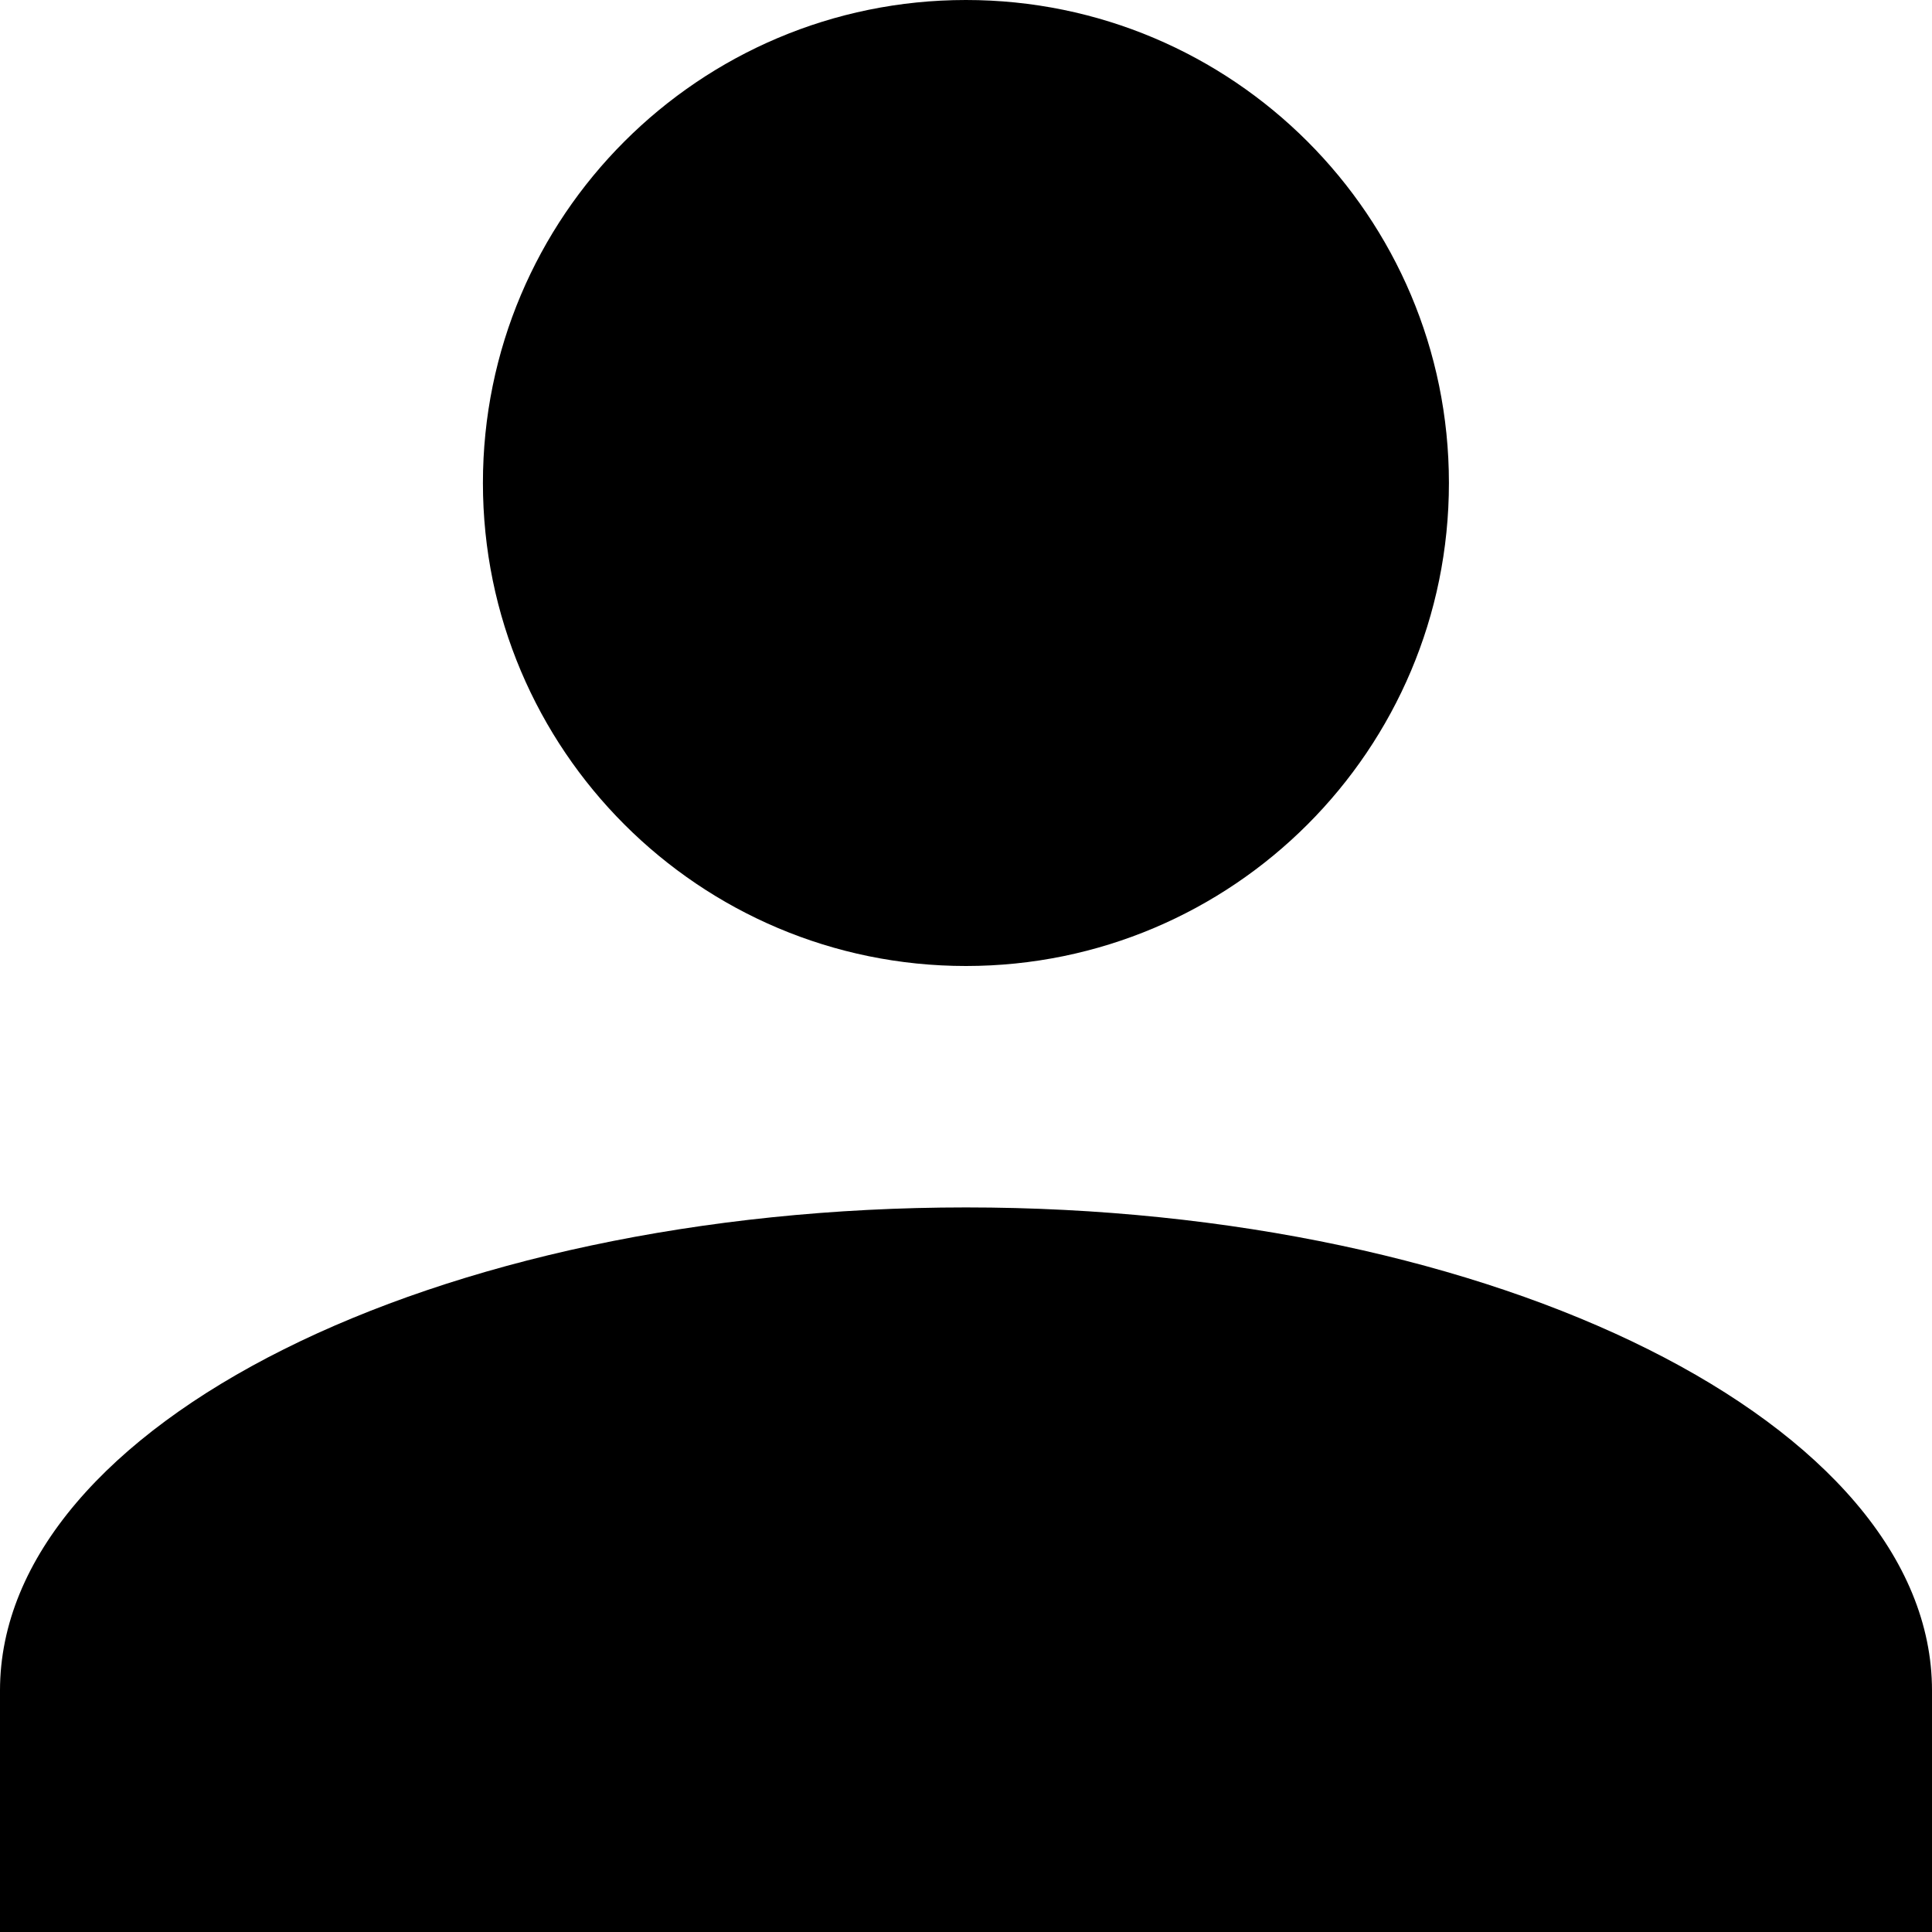
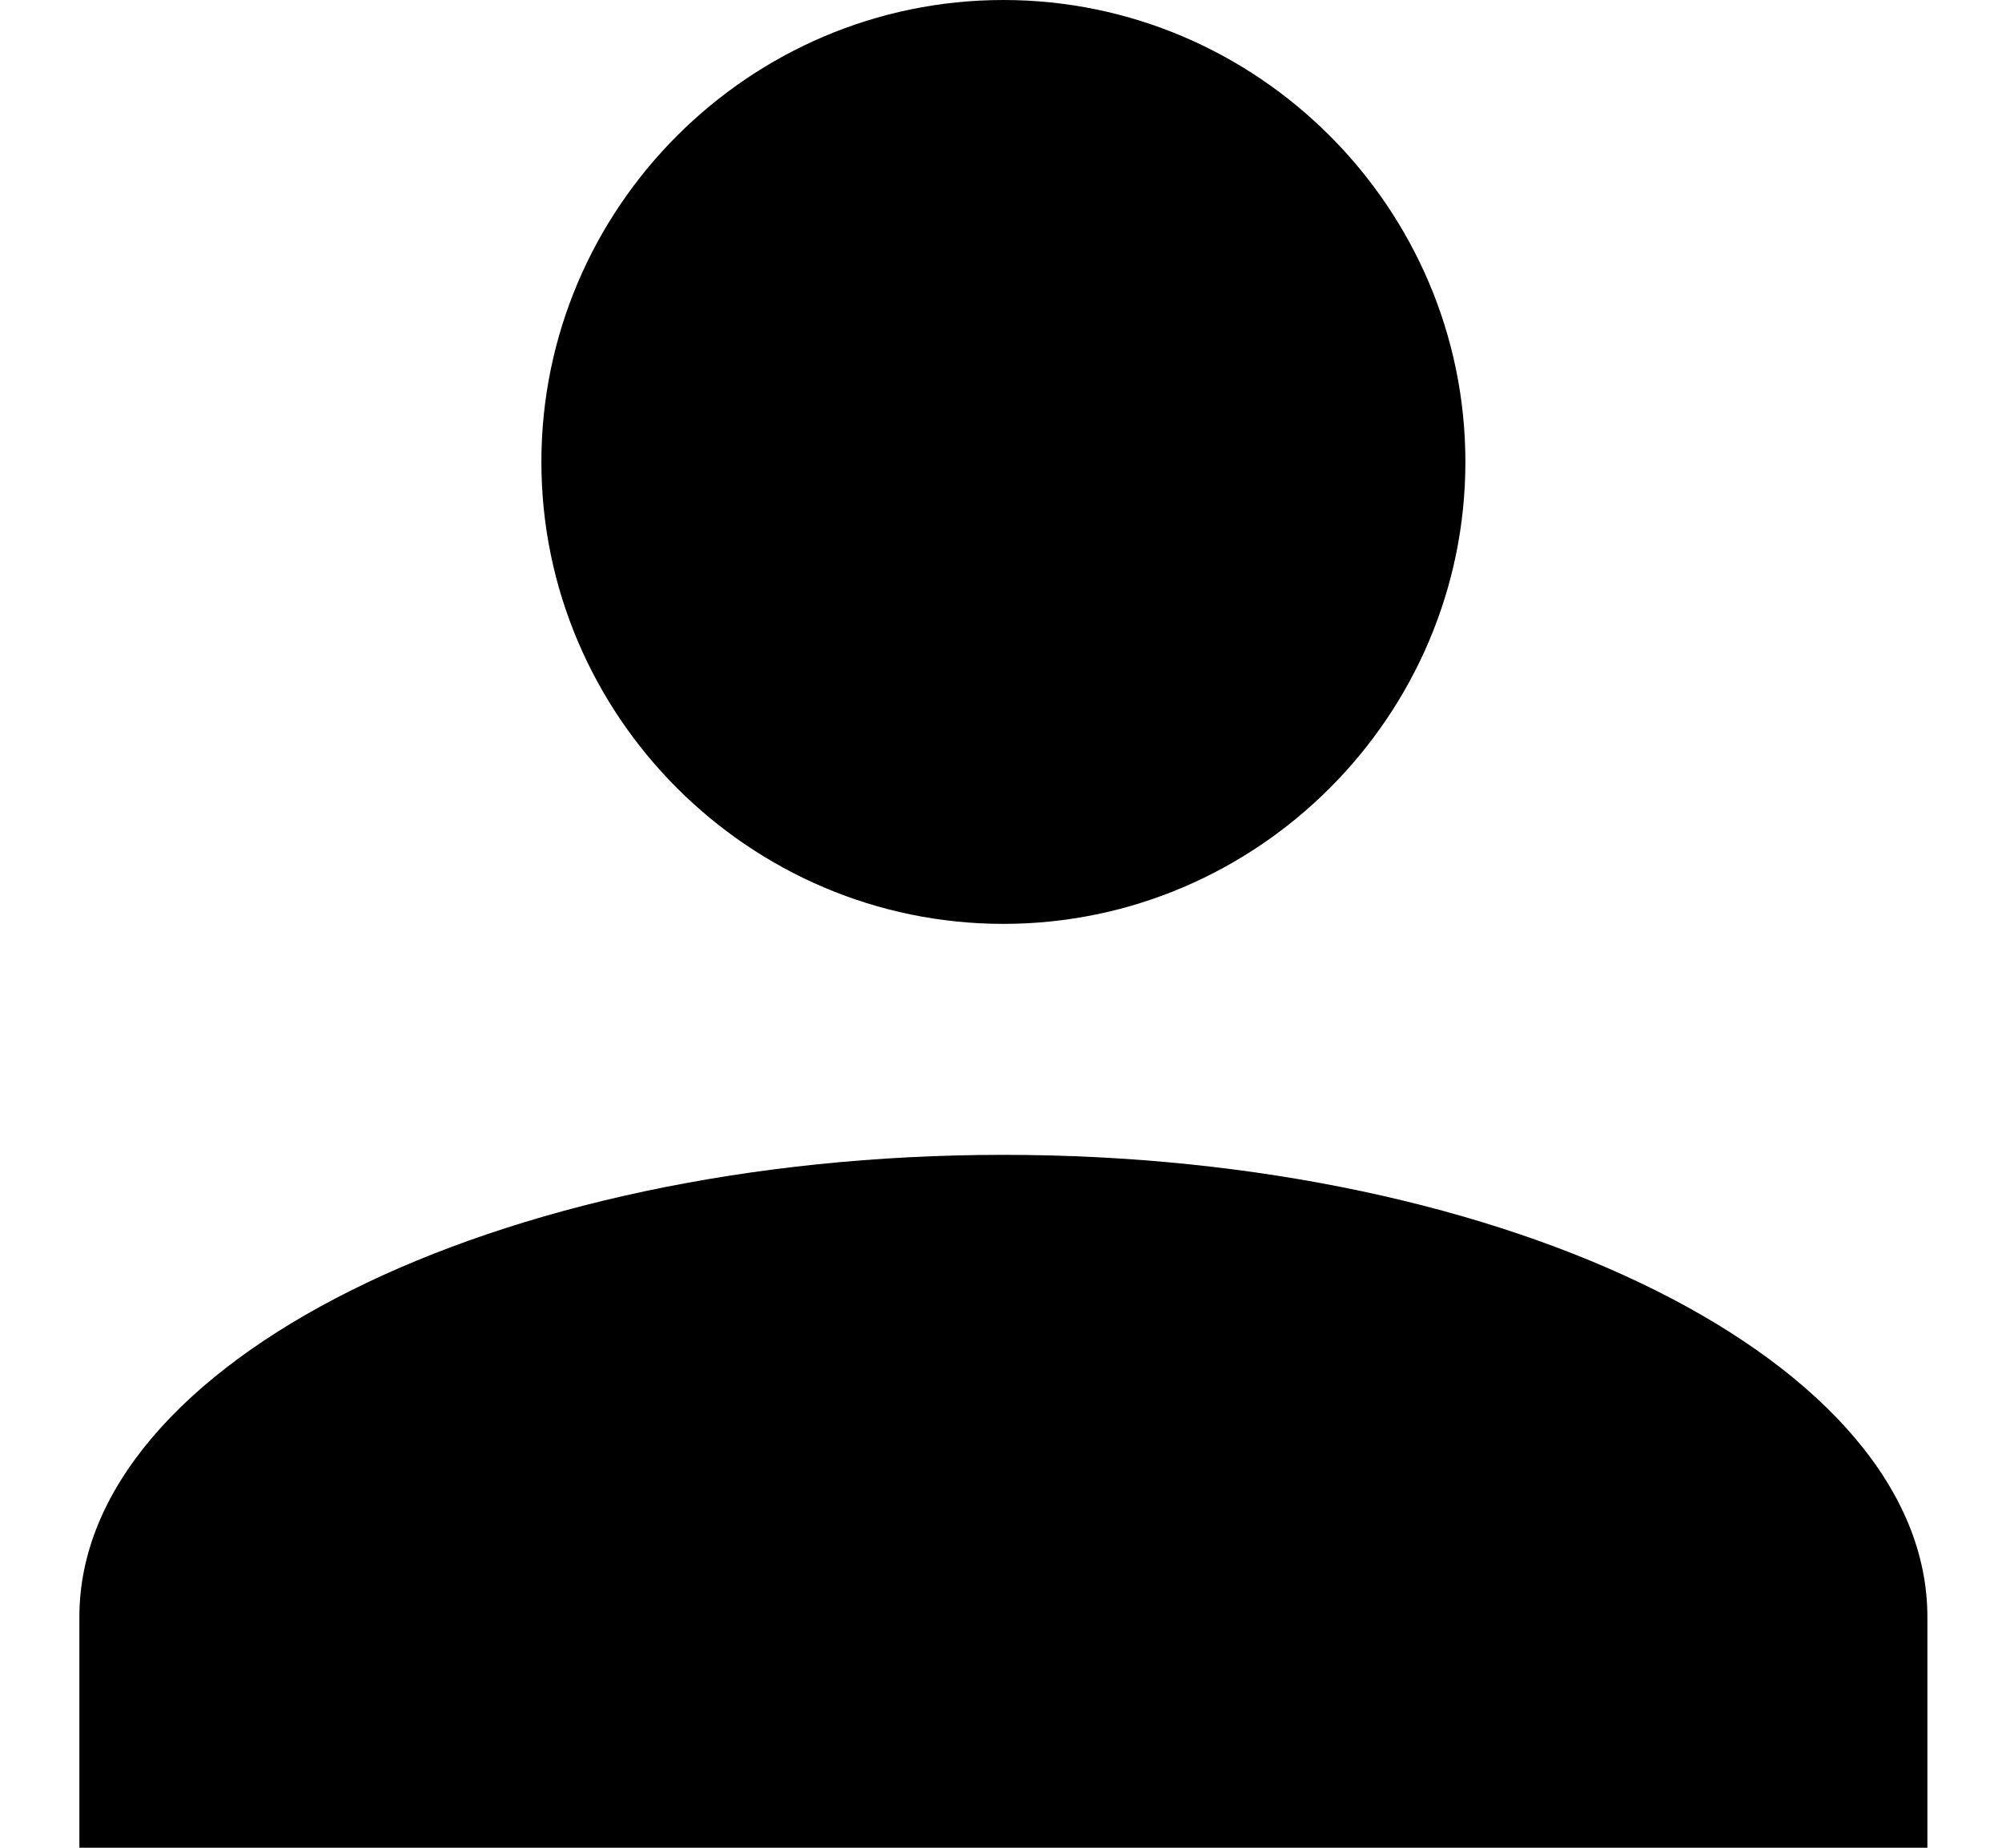
- <svg xmlns="http://www.w3.org/2000/svg" width="25" height="25" viewBox="0 0 25 25">
-   <g id="ic_member" data-name="ic/member" transform="translate(0.231 0)">
-     <path id="Union_1" data-name="Union 1" d="M0,25V21.875c0-3.438,5.625-6.251,12.5-6.251S25,18.437,25,21.875V25ZM6.249,6.251A6.25,6.25,0,1,1,12.5,12.5,6.251,6.251,0,0,1,6.249,6.251Z" transform="translate(-0.231 0)" />
+ <svg xmlns="http://www.w3.org/2000/svg" version="1.1" id="圖層_1" x="0px" y="0px" viewBox="0 0 26 24" style="enable-background:new 0 0 26 24;" xml:space="preserve">
+   <g id="ic_member" transform="translate(0.231 0)">
+     <path id="Union_1" d="M0.8,24v-3c0-3.3,5.4-6,12-6s12,2.7,12,6v3H0.8z M6.8,6c0-3.3,2.7-6,6-6s6,2.7,6,6s-2.7,6-6,6   C9.5,12,6.8,9.3,6.8,6z" />
  </g>
</svg>
